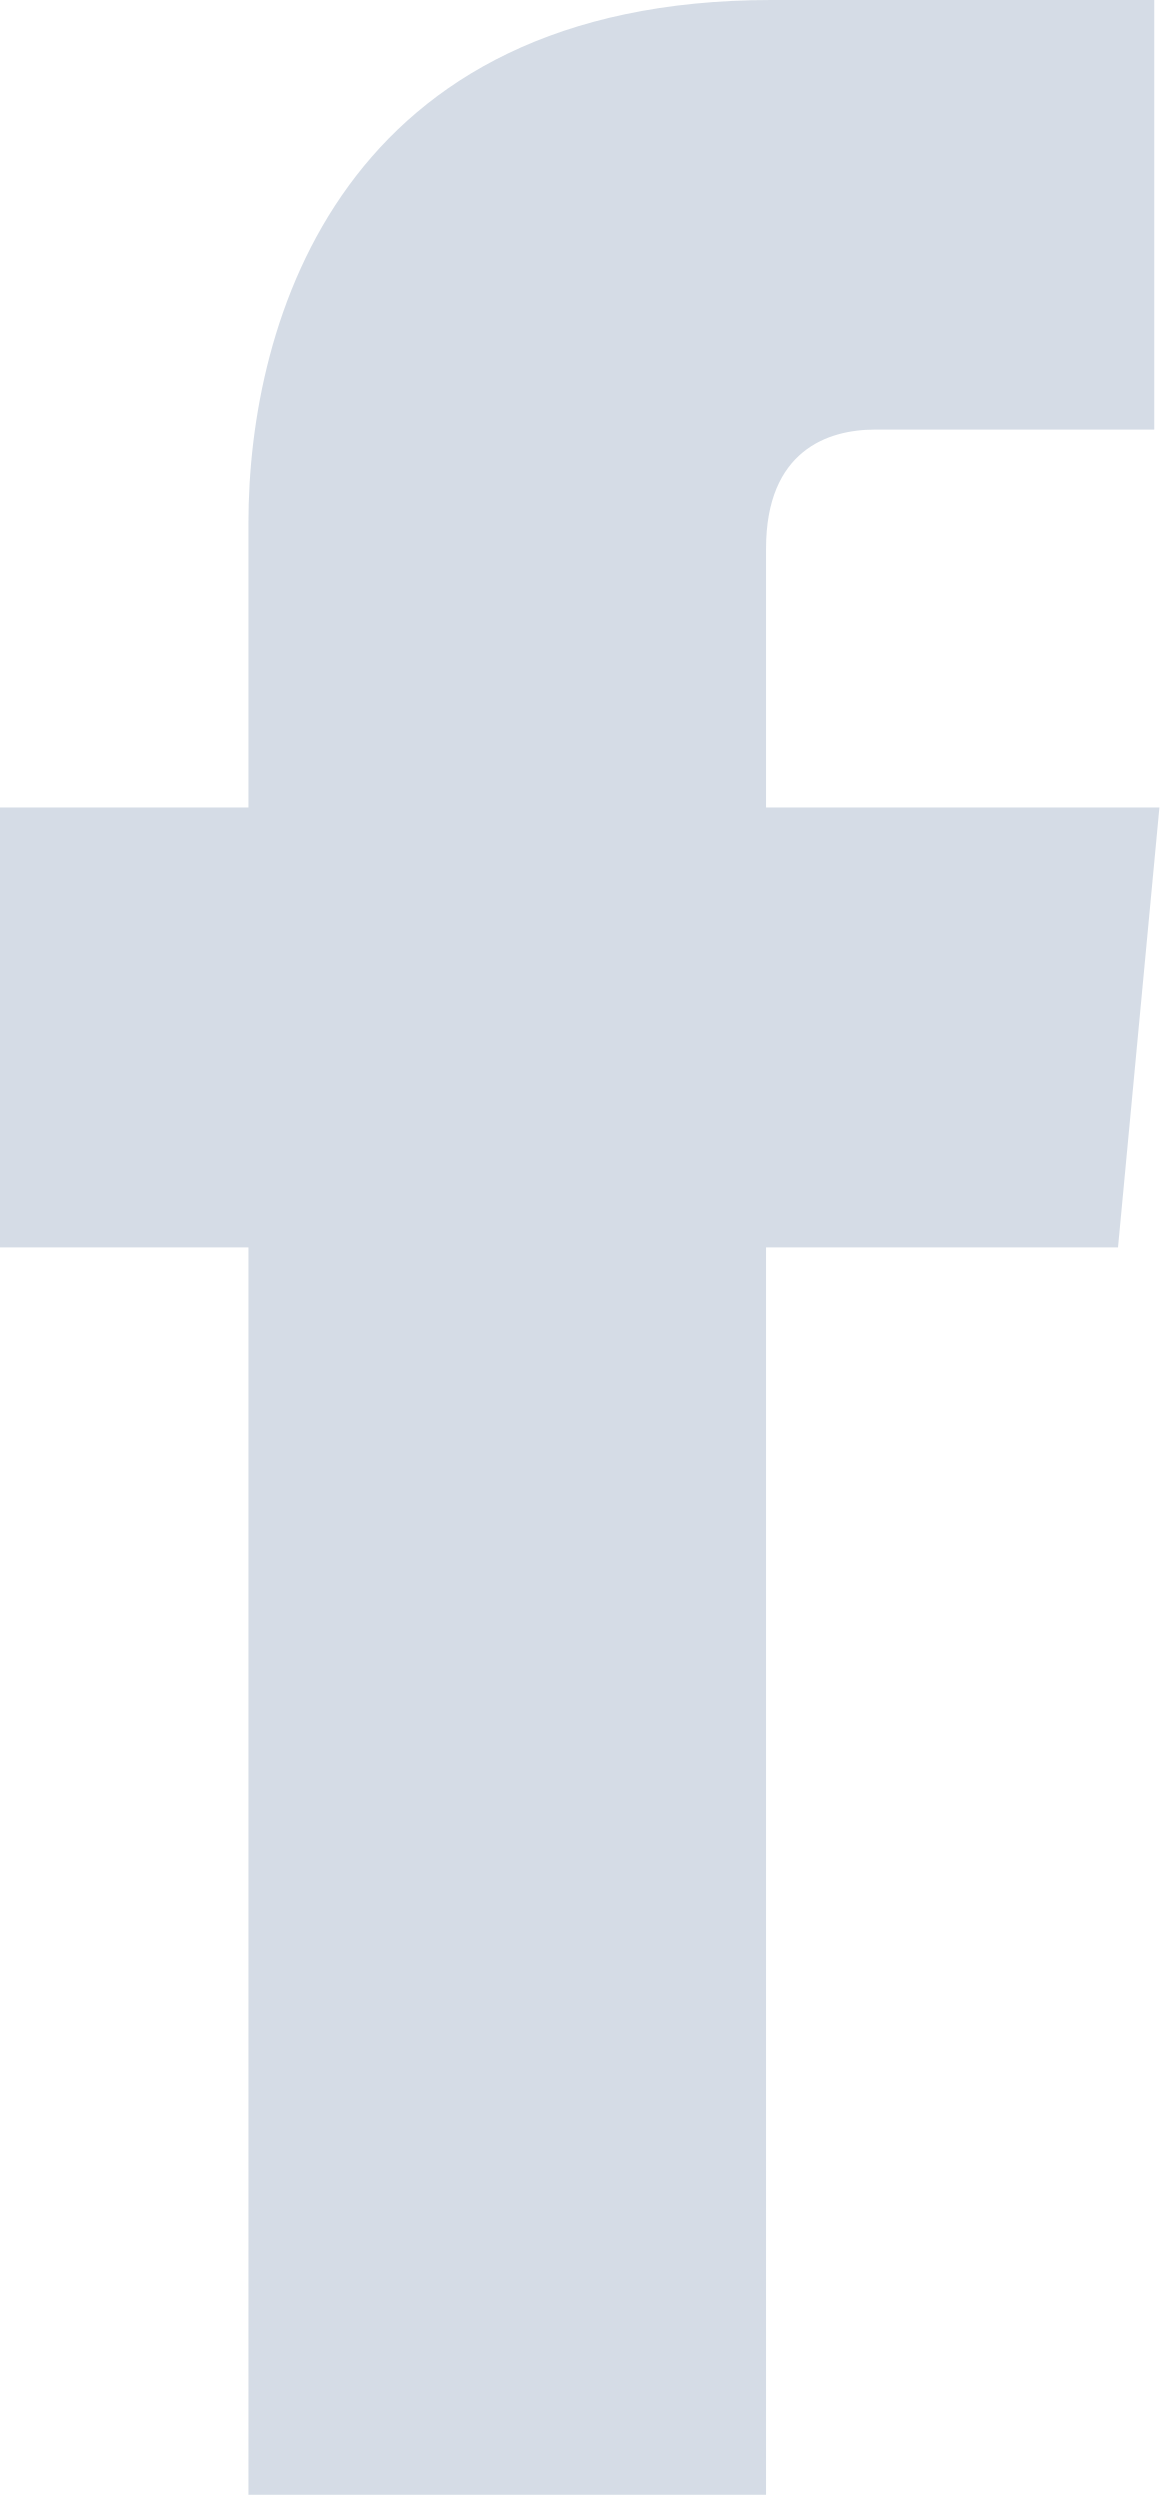
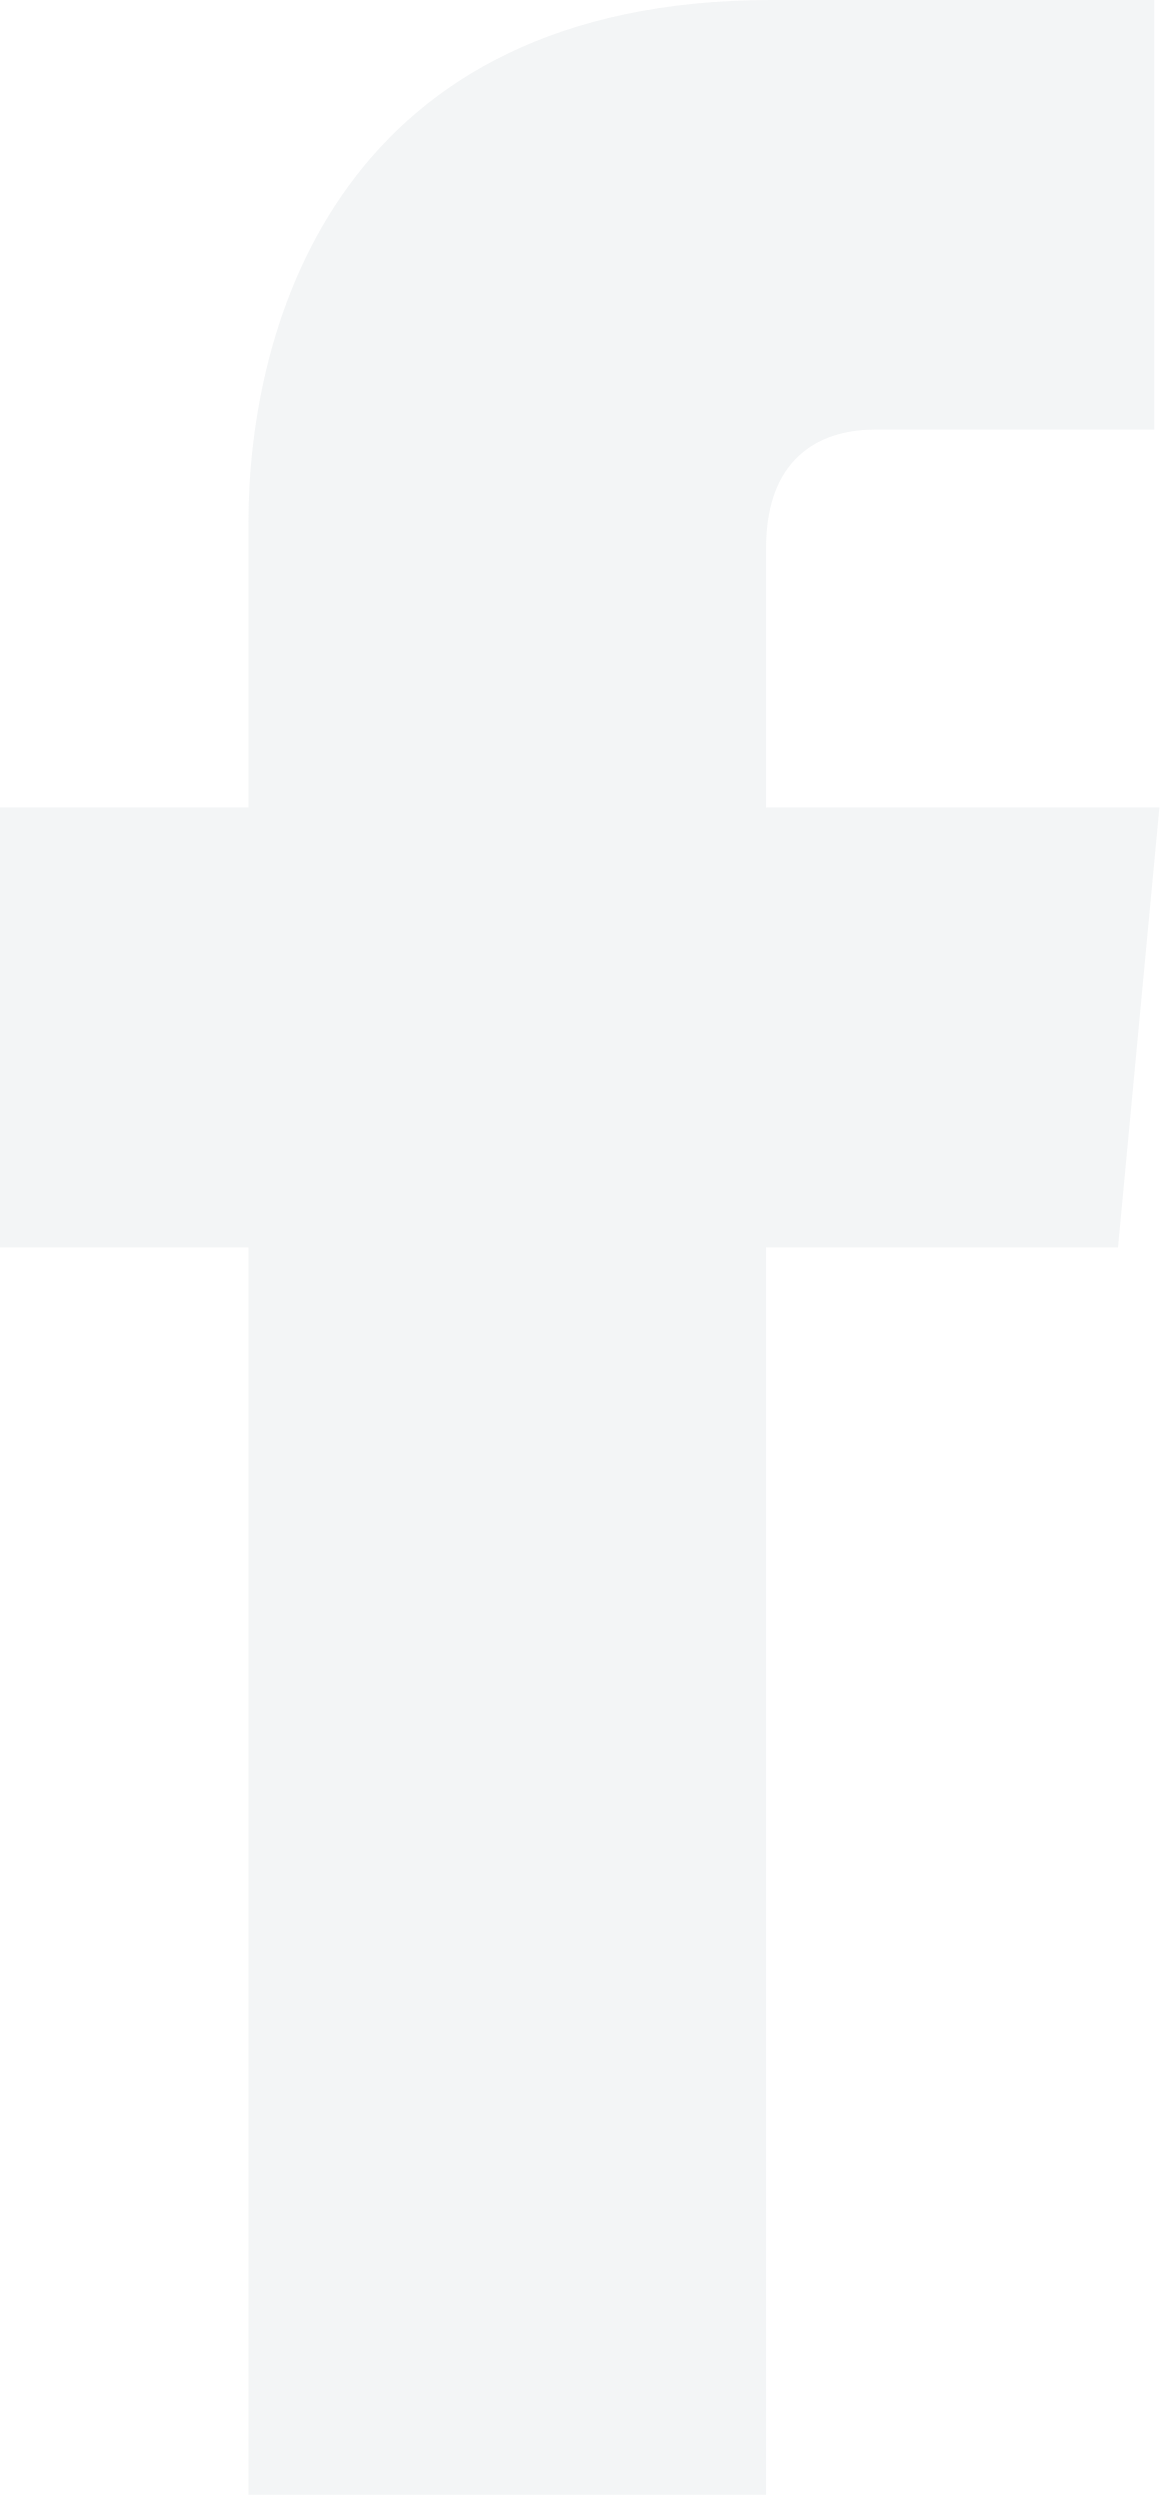
<svg xmlns="http://www.w3.org/2000/svg" version="1.1" id="Layer_1" x="0px" y="0px" viewBox="0 0 22.4 48.3" style="enable-background:new 0 0 22.4 48.3;" xml:space="preserve">
  <style type="text/css">
- 	.st0{opacity:0.5;fill:#ABBACD;}
+ 	.st0{opacity:0.9;fill:#F2F4F5;enable-background:new    ;}
</style>
  <path class="st0" d="M22.4,15.6h-7.6v-5c0-1.9,1.2-2.3,2.1-2.3c0.9,0,5.4,0,5.4,0V0h-7.4C6.6,0,4.8,6.2,4.8,10.1v5.5H0v8.5h4.8  c0,10.9,0,24.1,0,24.1h10c0,0,0-13.3,0-24.1h6.8L22.4,15.6z" />
</svg>
